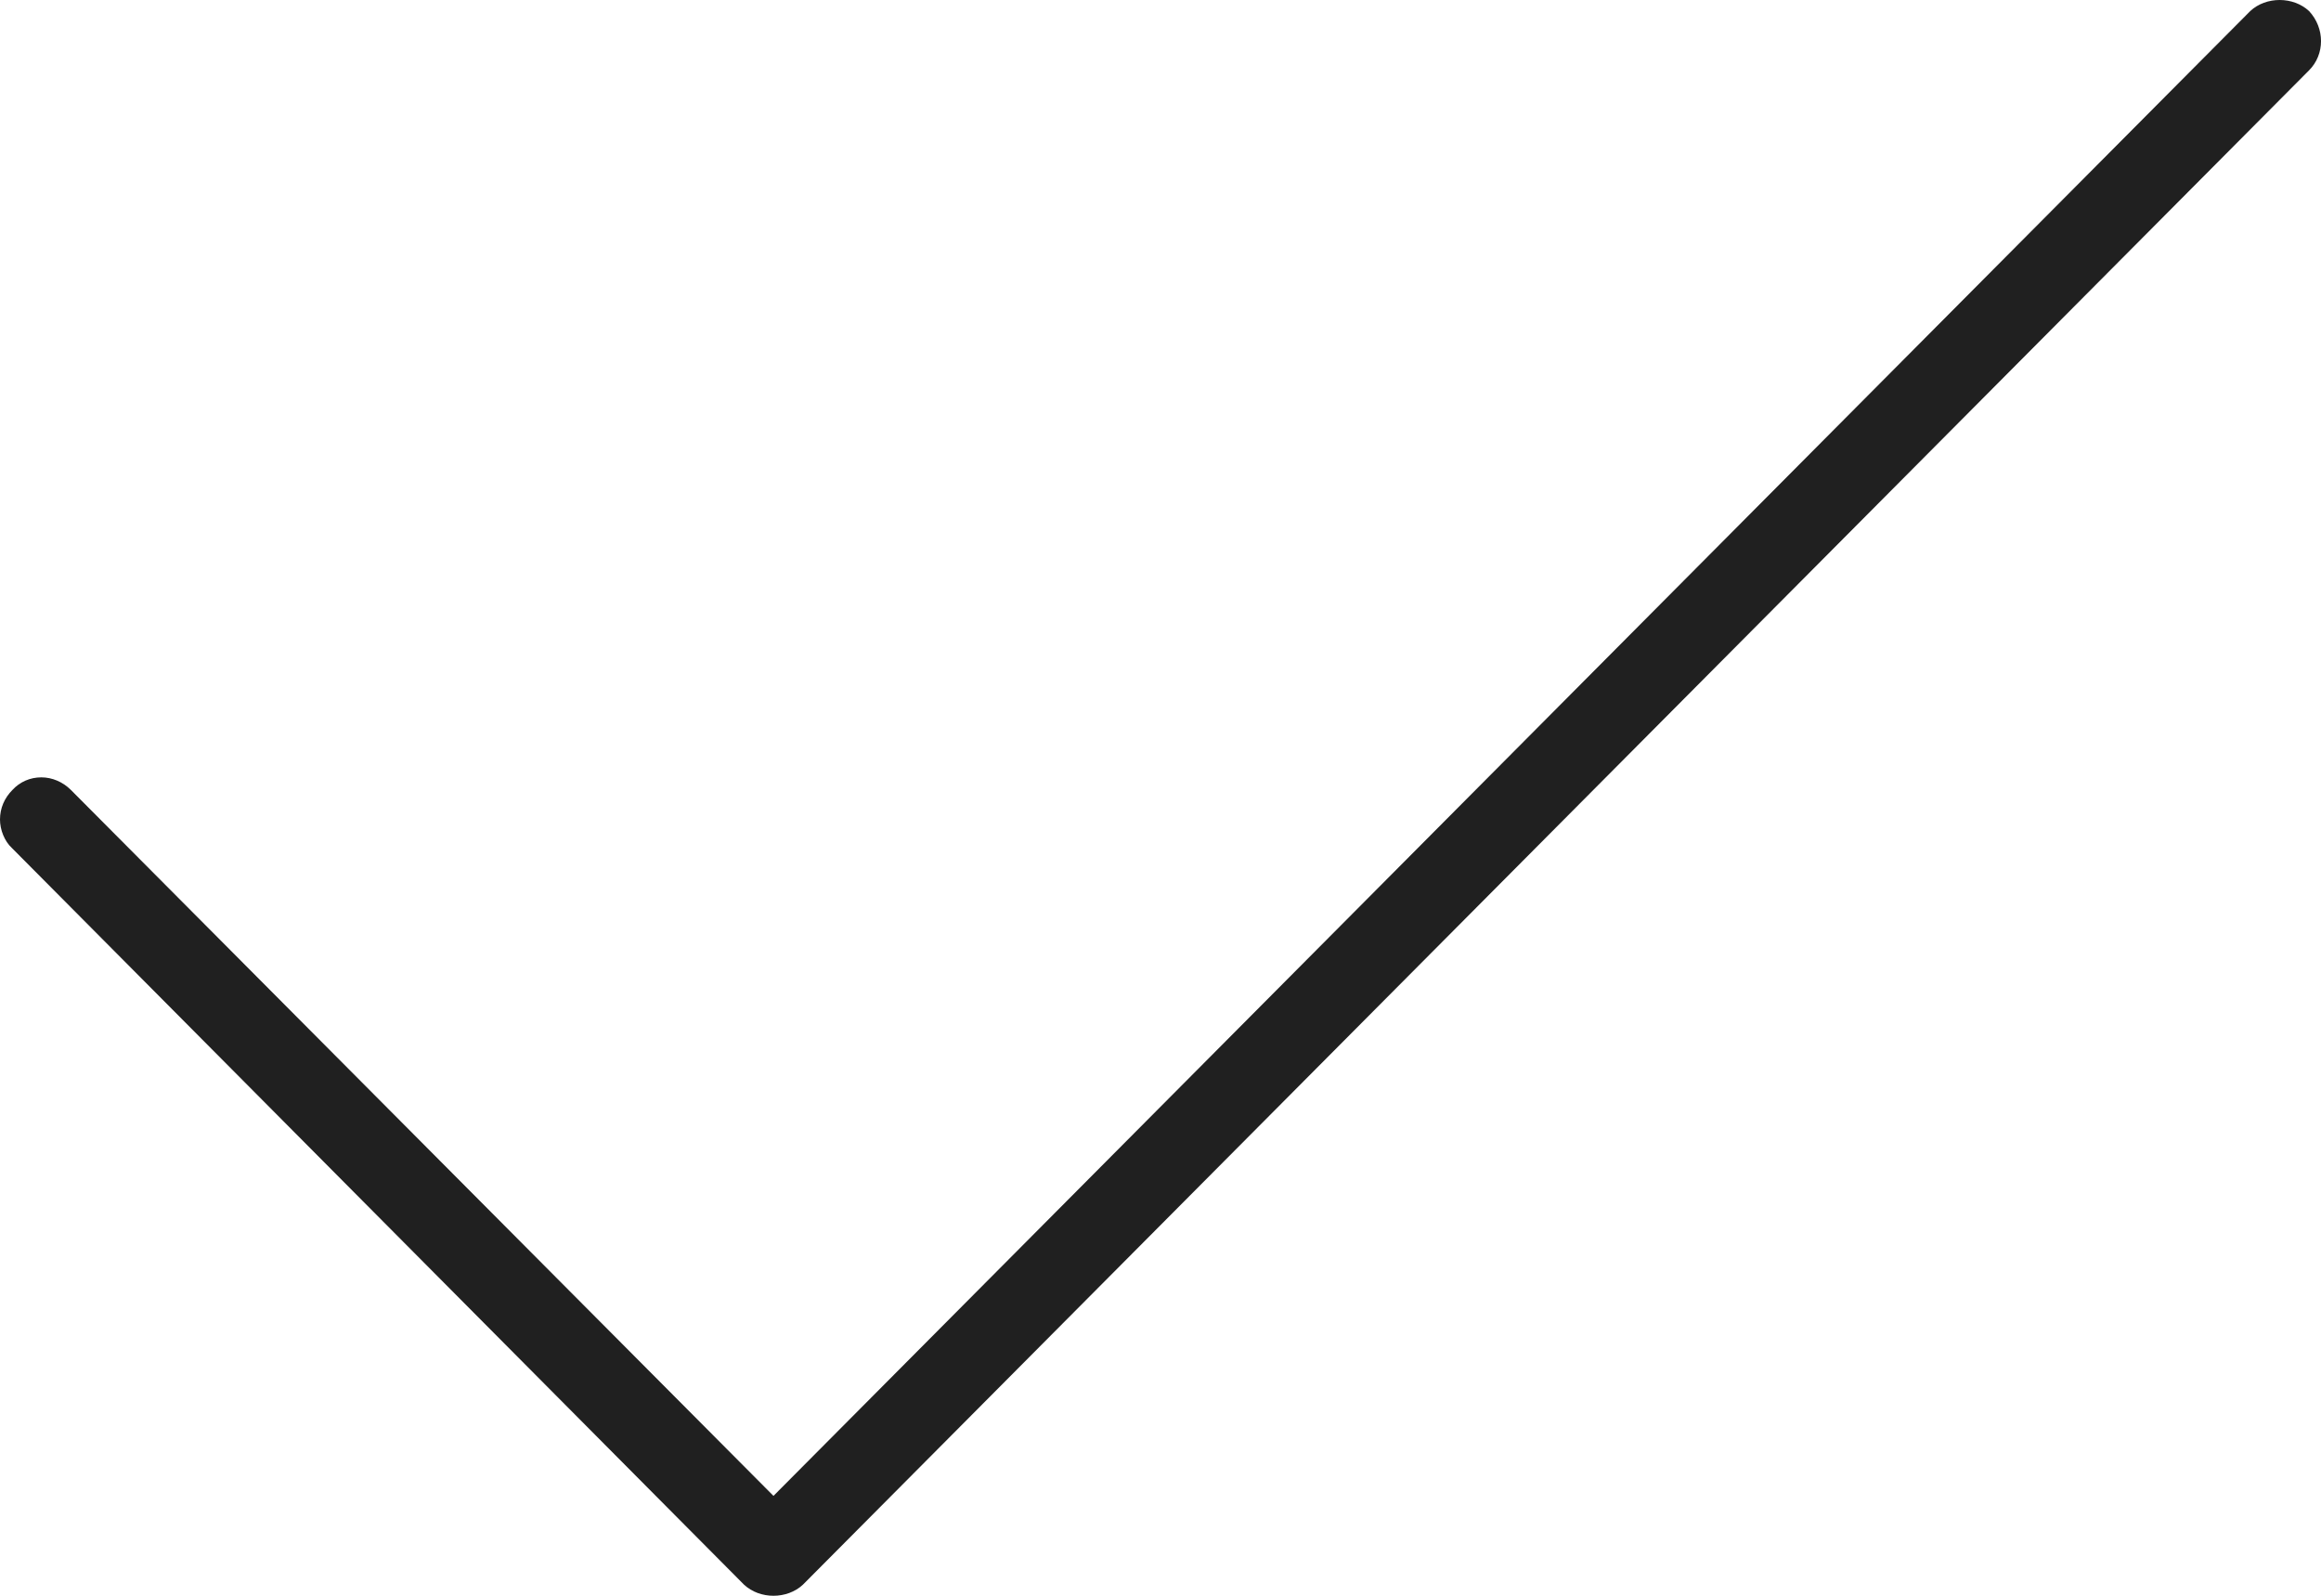
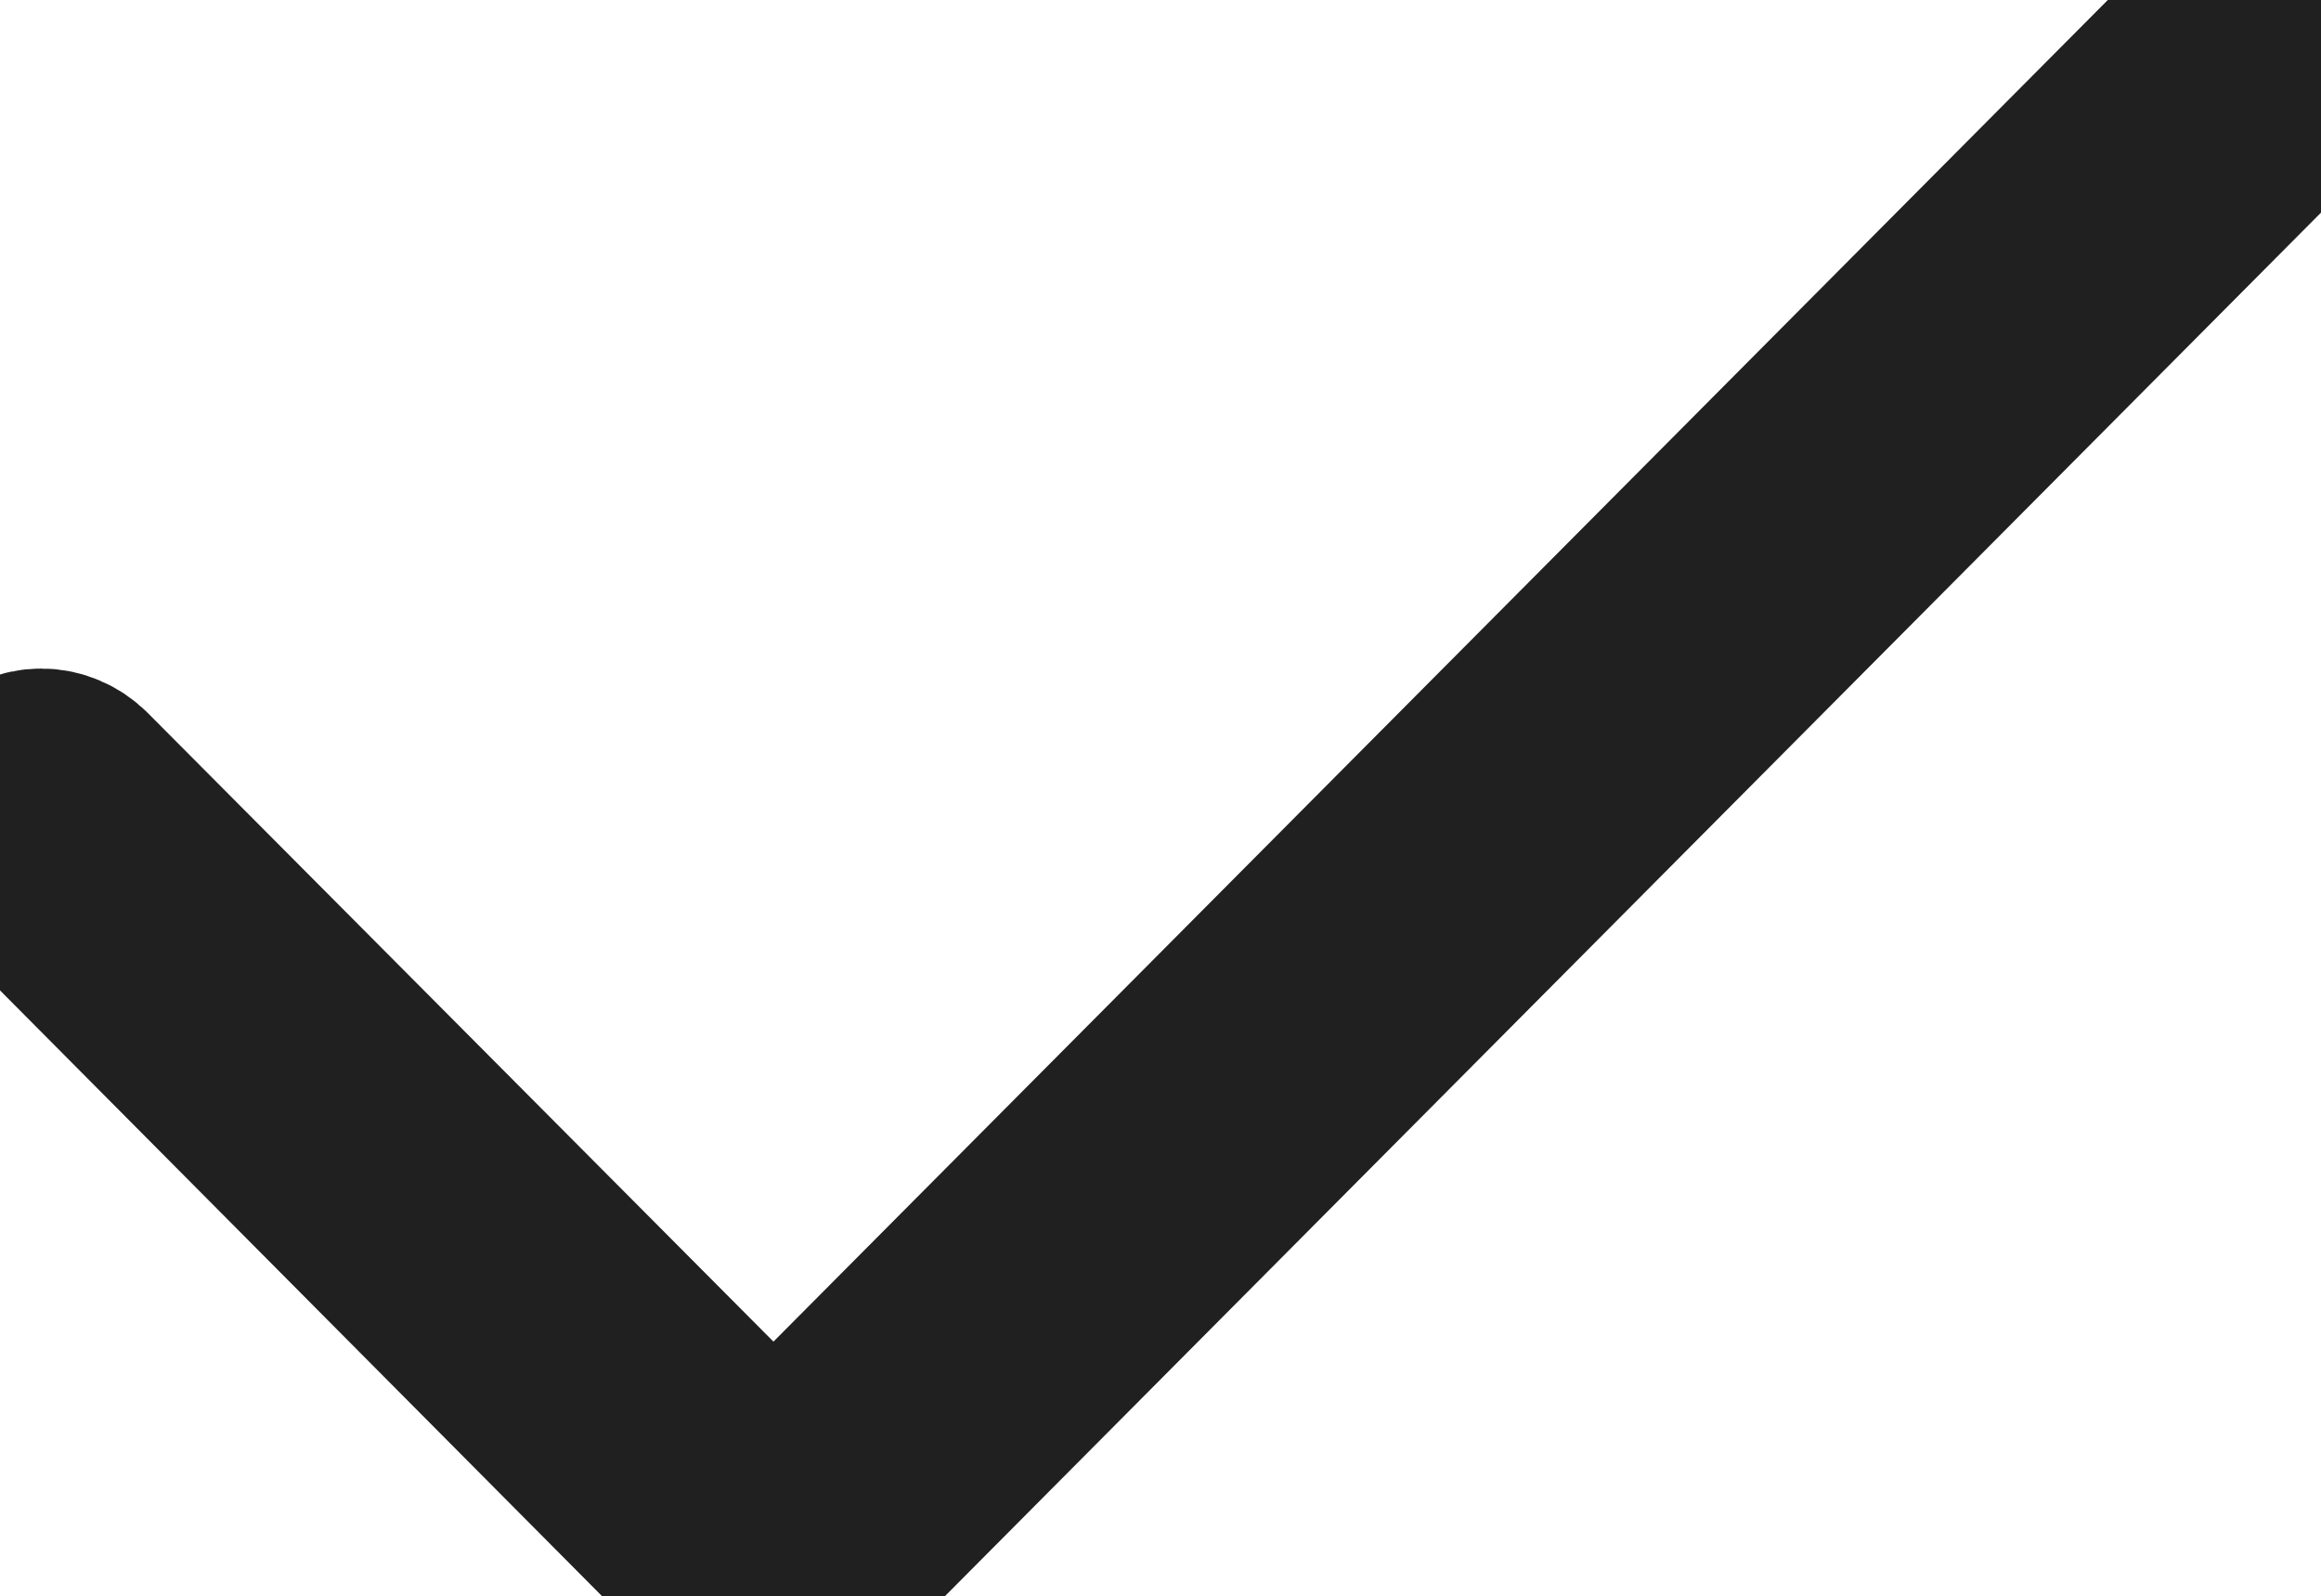
<svg xmlns="http://www.w3.org/2000/svg" width="32" height="22" viewBox="0 0 32 22" fill="none">
-   <path d="M31.836 0.153C31.617 -0.051 31.242 -0.051 31.024 0.153L10.664 20.623L0.977 10.89C0.867 10.78 0.719 10.717 0.57 10.717C0.414 10.717 0.273 10.78 0.172 10.89C0.062 11 0 11.141 0 11.298C0 11.44 0.062 11.597 0.164 11.691L10.258 21.847C10.477 22.051 10.851 22.051 11.07 21.847L31.836 0.969C32.055 0.749 32.055 0.389 31.836 0.153Z" fill="#202020" />
+   <path d="M31.836 0.153C31.617 -0.051 31.242 -0.051 31.024 0.153L10.664 20.623L0.977 10.89C0.867 10.78 0.719 10.717 0.57 10.717C0.414 10.717 0.273 10.78 0.172 10.89C0.062 11 0 11.141 0 11.298C0 11.44 0.062 11.597 0.164 11.691L10.258 21.847C10.477 22.051 10.851 22.051 11.07 21.847L31.836 0.969C32.055 0.749 32.055 0.389 31.836 0.153Z" stroke="#202020" stroke-width="3px" />
</svg>
